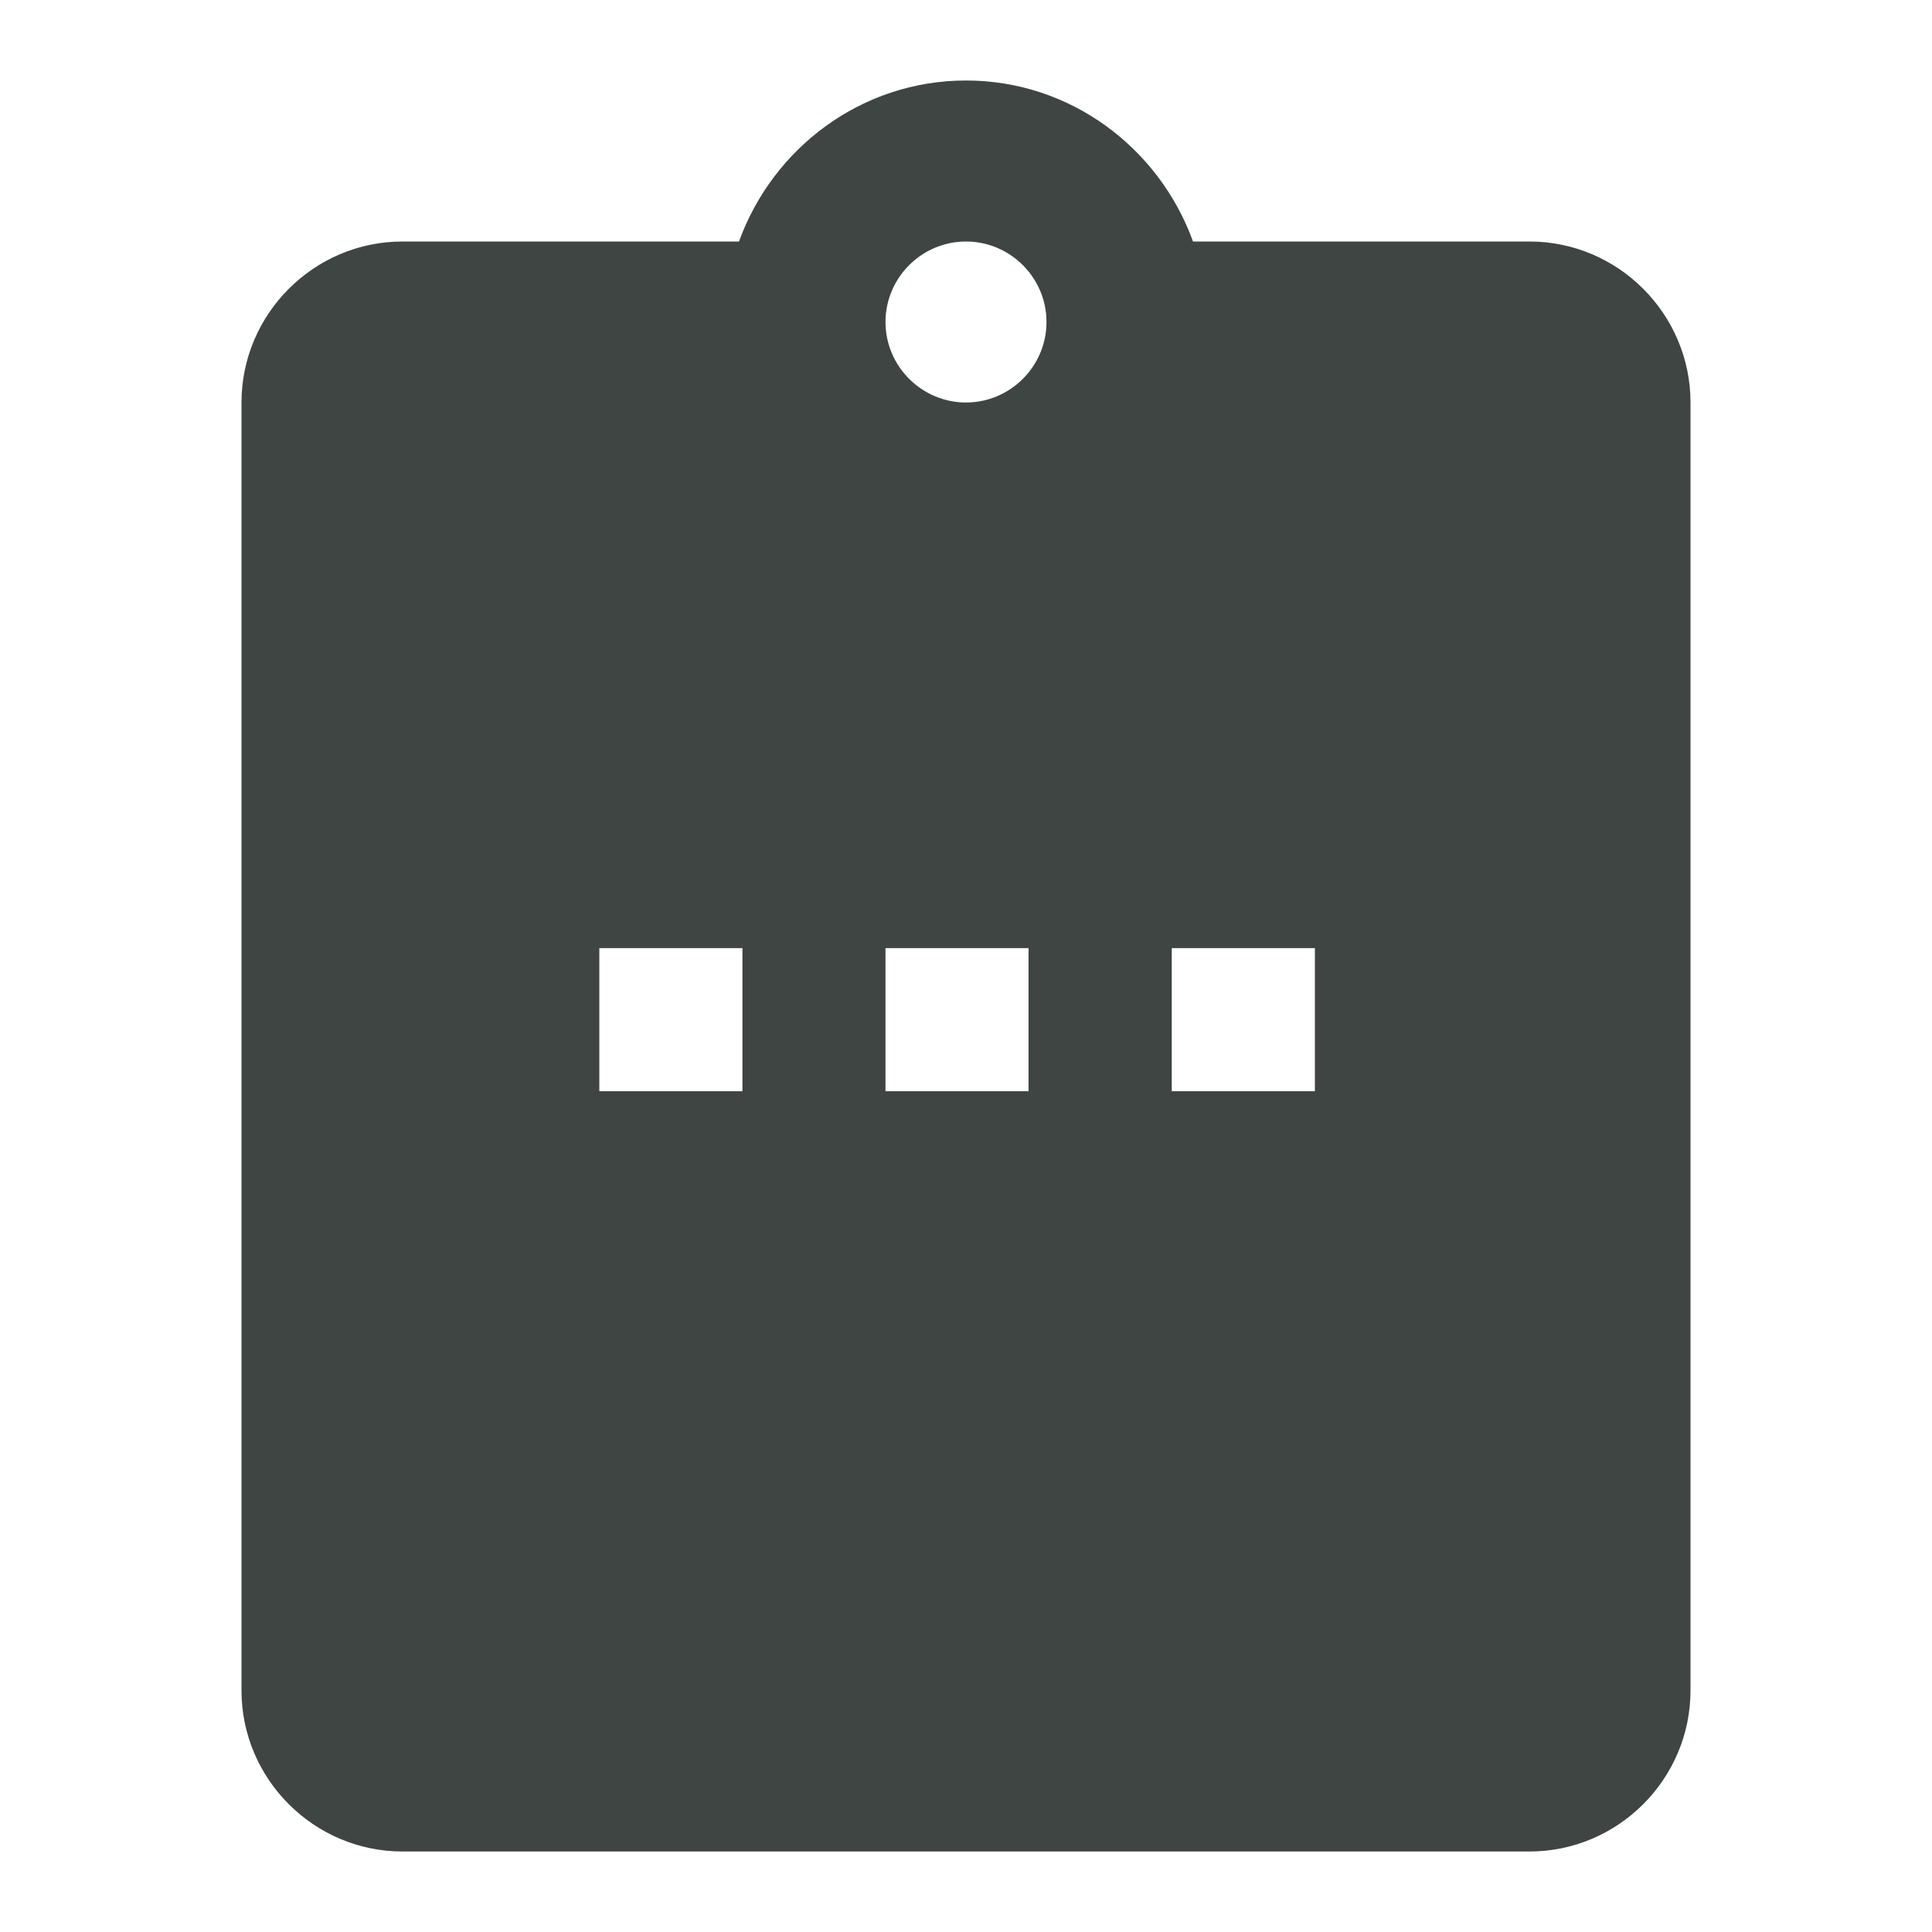
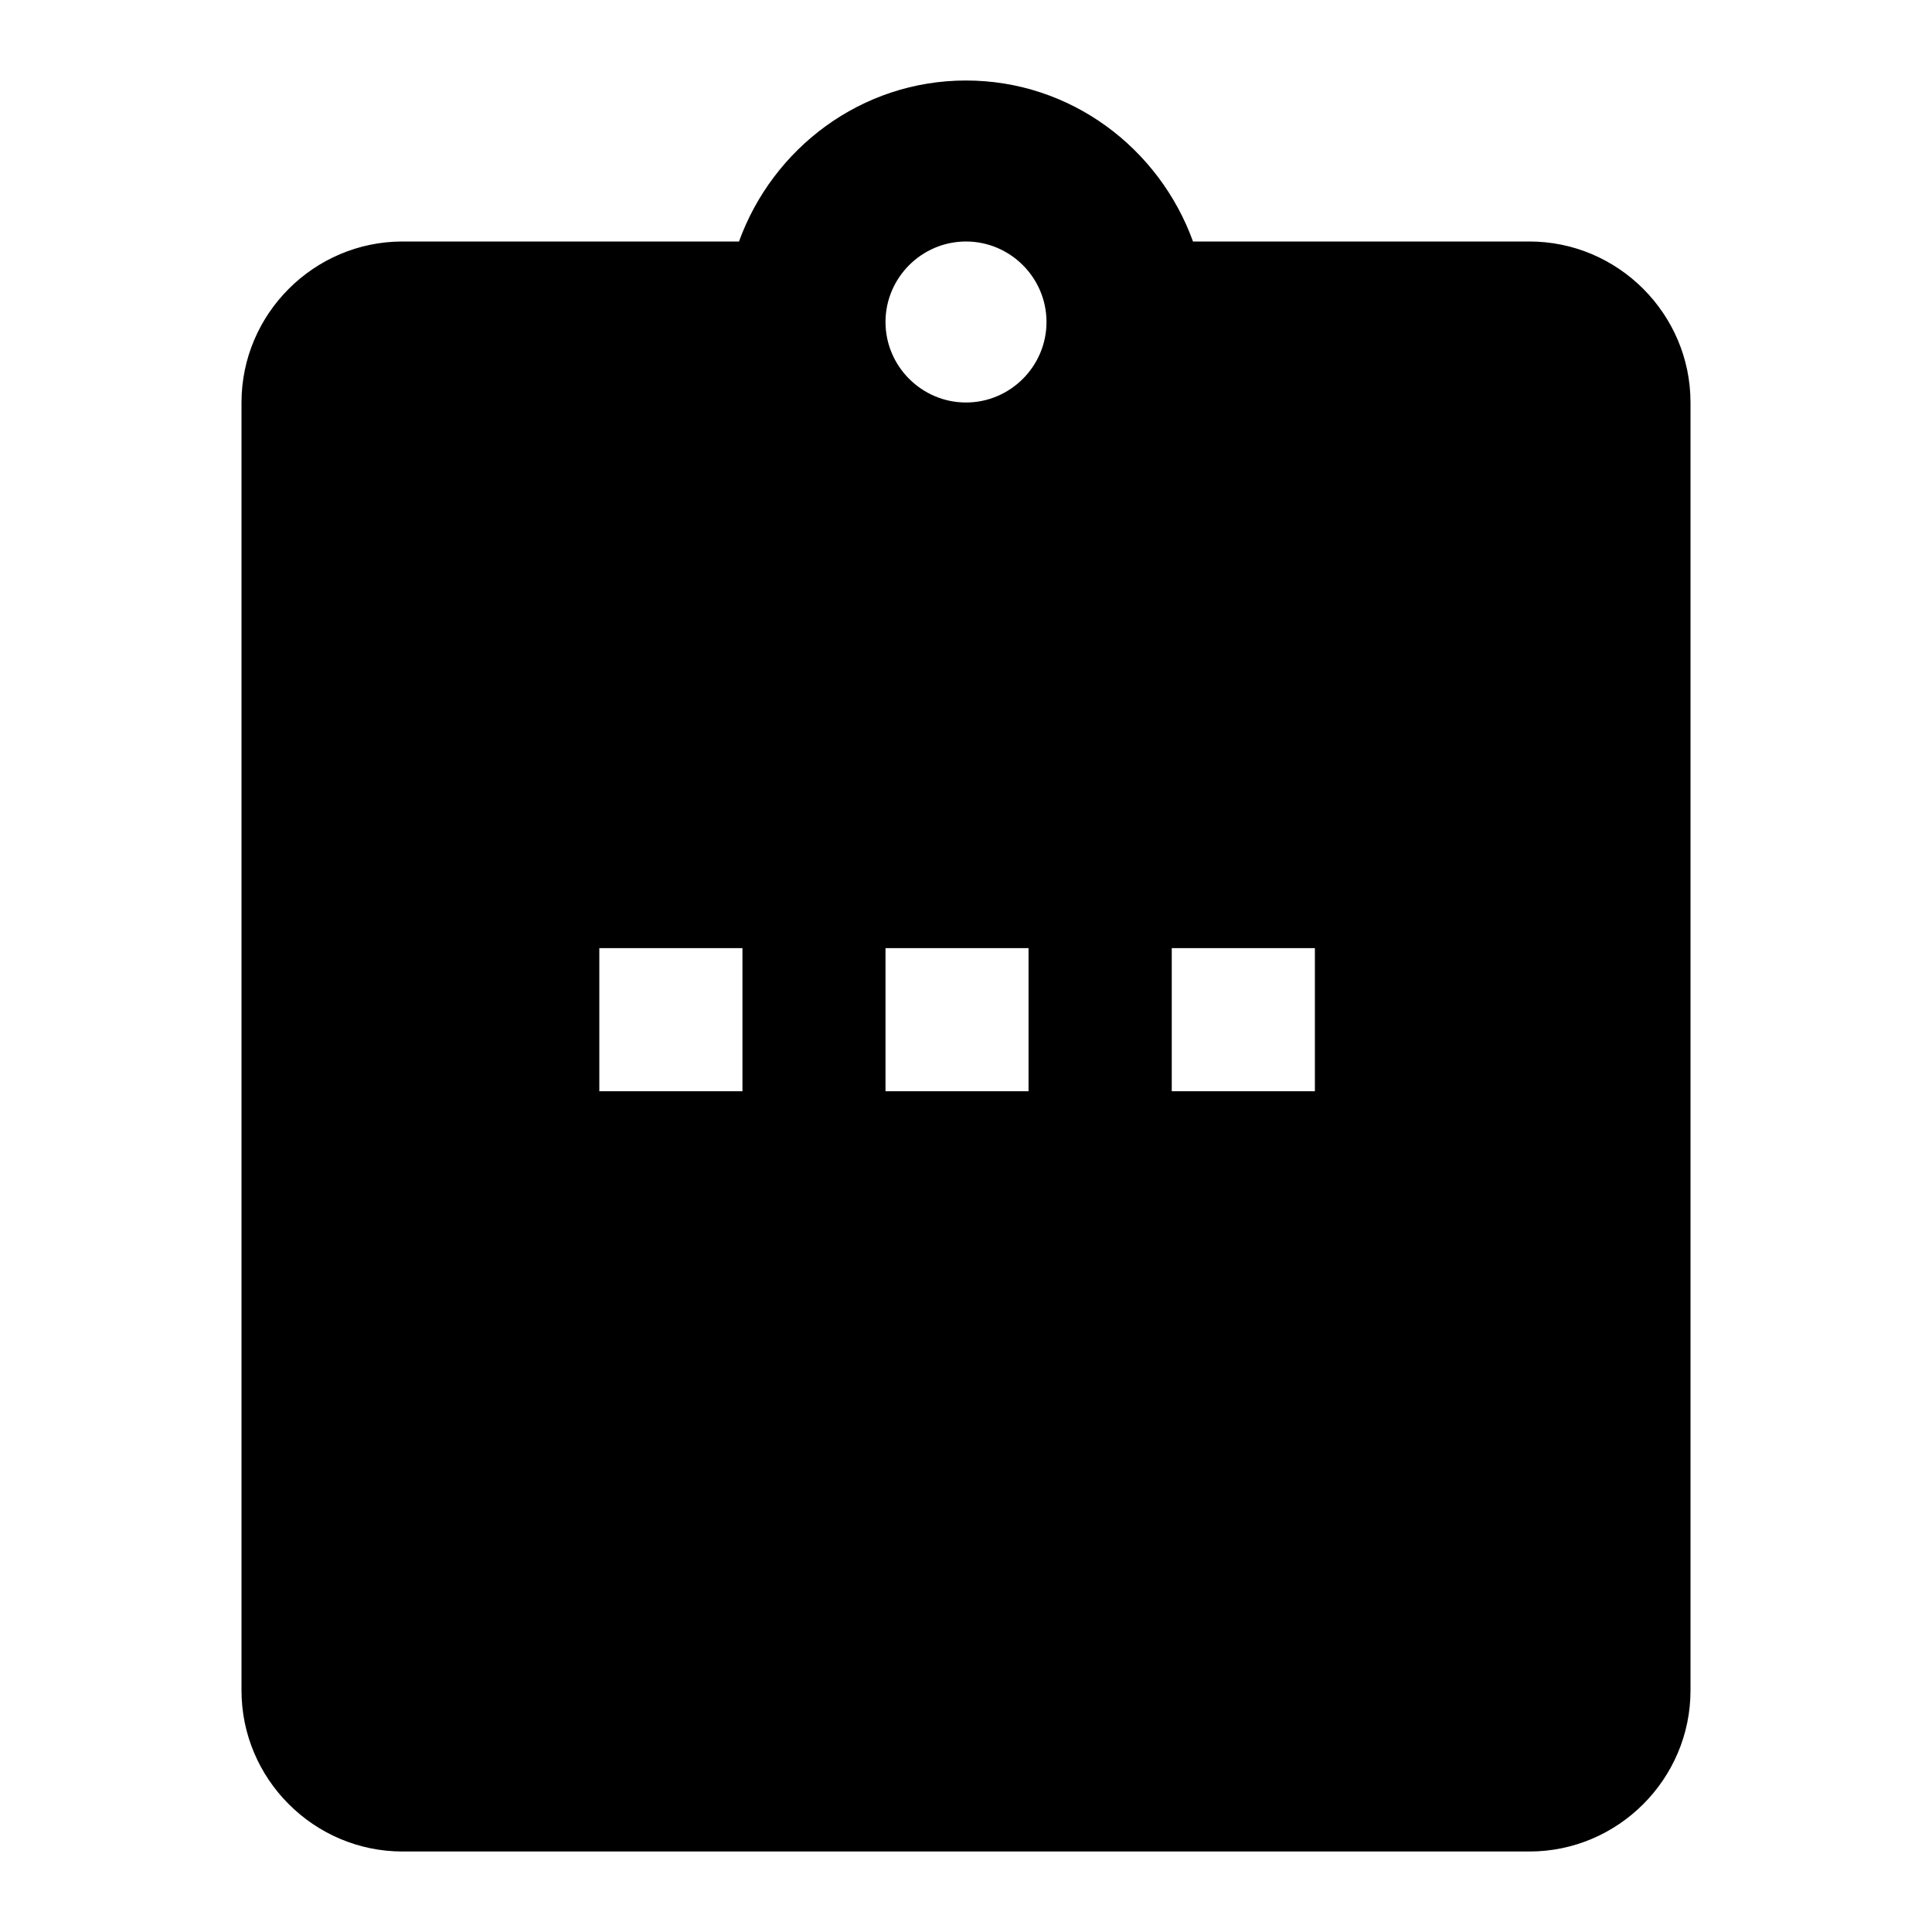
<svg xmlns="http://www.w3.org/2000/svg" width="24px" height="24px" viewBox="0 0 24 24" version="1.1">
  <defs />
  <g id="Symbols" stroke="none" stroke-width="1" fill="none" fill-rule="evenodd">
    <g id="Icons/Surveys/icon_survey_template">
      <g id="icon_survey_template">
        <rect id="Rectangle-2" x="0" y="0" width="24" height="24" />
-         <path d="M14.556,13.556 L16.334,13.556 L16.334,11.778 L14.556,11.778 L14.556,13.556 Z M12,5 C11.45,5 11,4.55 11,4 C11,3.45 11.45,3 12,3 C12.55,3 13,3.45 13,4 C13,4.55 12.55,5 12,5 L12,5 Z M11,13.556 L12.777,13.556 L12.777,11.778 L11,11.778 L11,13.556 Z M7.445,13.556 L9.223,13.556 L9.223,11.778 L7.445,11.778 L7.445,13.556 Z M19,3 L14.82,3 C14.4,1.84 13.3,1 12,1 C10.7,1 9.6,1.84 9.18,3 L5,3 C3.9,3 3,3.9 3,5 L3,21 C3,22.1 3.9,23 5,23 L19,23 C20.1,23 21,22.1 21,21 L21,5 C21,3.9 20.1,3 19,3 L19,3 Z" fill="#3E4543" />
+         <path d="M14.556,13.556 L16.334,13.556 L16.334,11.778 L14.556,11.778 L14.556,13.556 Z M12,5 C11.45,5 11,4.55 11,4 C11,3.45 11.45,3 12,3 C12.55,3 13,3.45 13,4 C13,4.55 12.55,5 12,5 L12,5 Z M11,13.556 L12.777,13.556 L12.777,11.778 L11,11.778 L11,13.556 Z M7.445,13.556 L9.223,13.556 L9.223,11.778 L7.445,11.778 L7.445,13.556 Z M19,3 L14.82,3 C14.4,1.84 13.3,1 12,1 C10.7,1 9.6,1.84 9.18,3 L5,3 C3.9,3 3,3.9 3,5 L3,21 C3,22.1 3.9,23 5,23 L19,23 C20.1,23 21,22.1 21,21 L21,5 C21,3.9 20.1,3 19,3 L19,3 Z" fill="#000000" />
      </g>
    </g>
  </g>
</svg>
